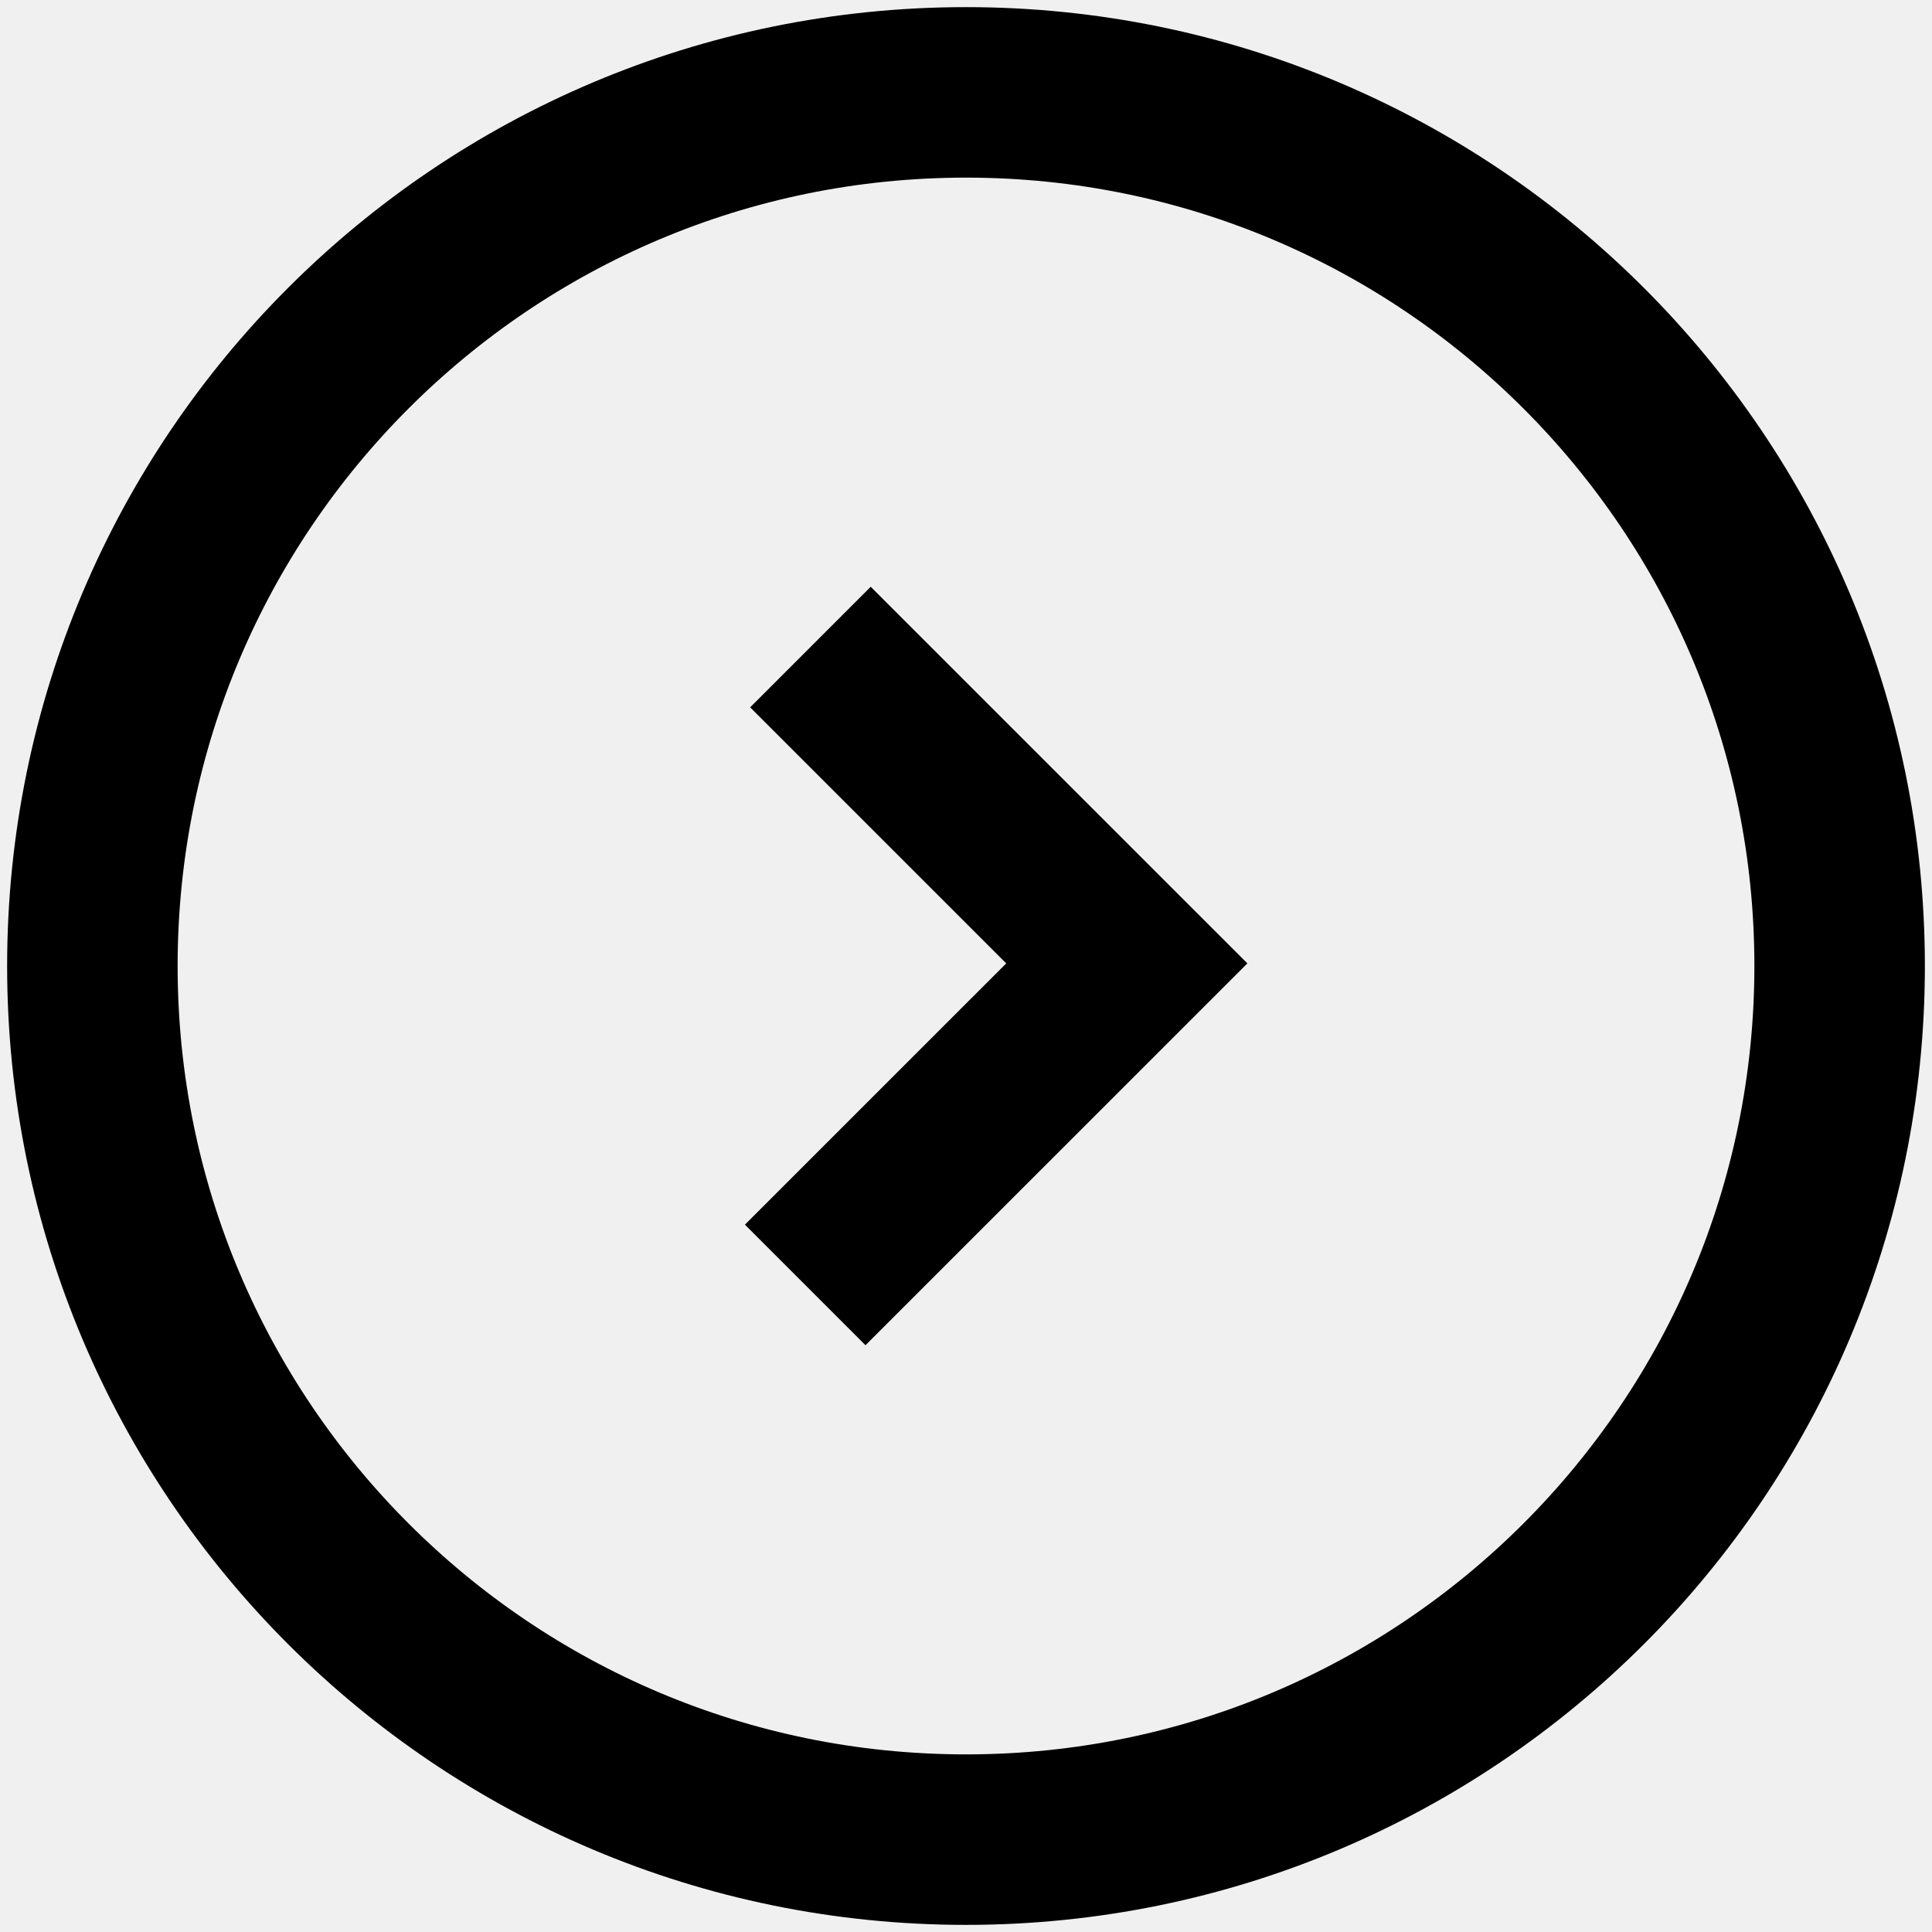
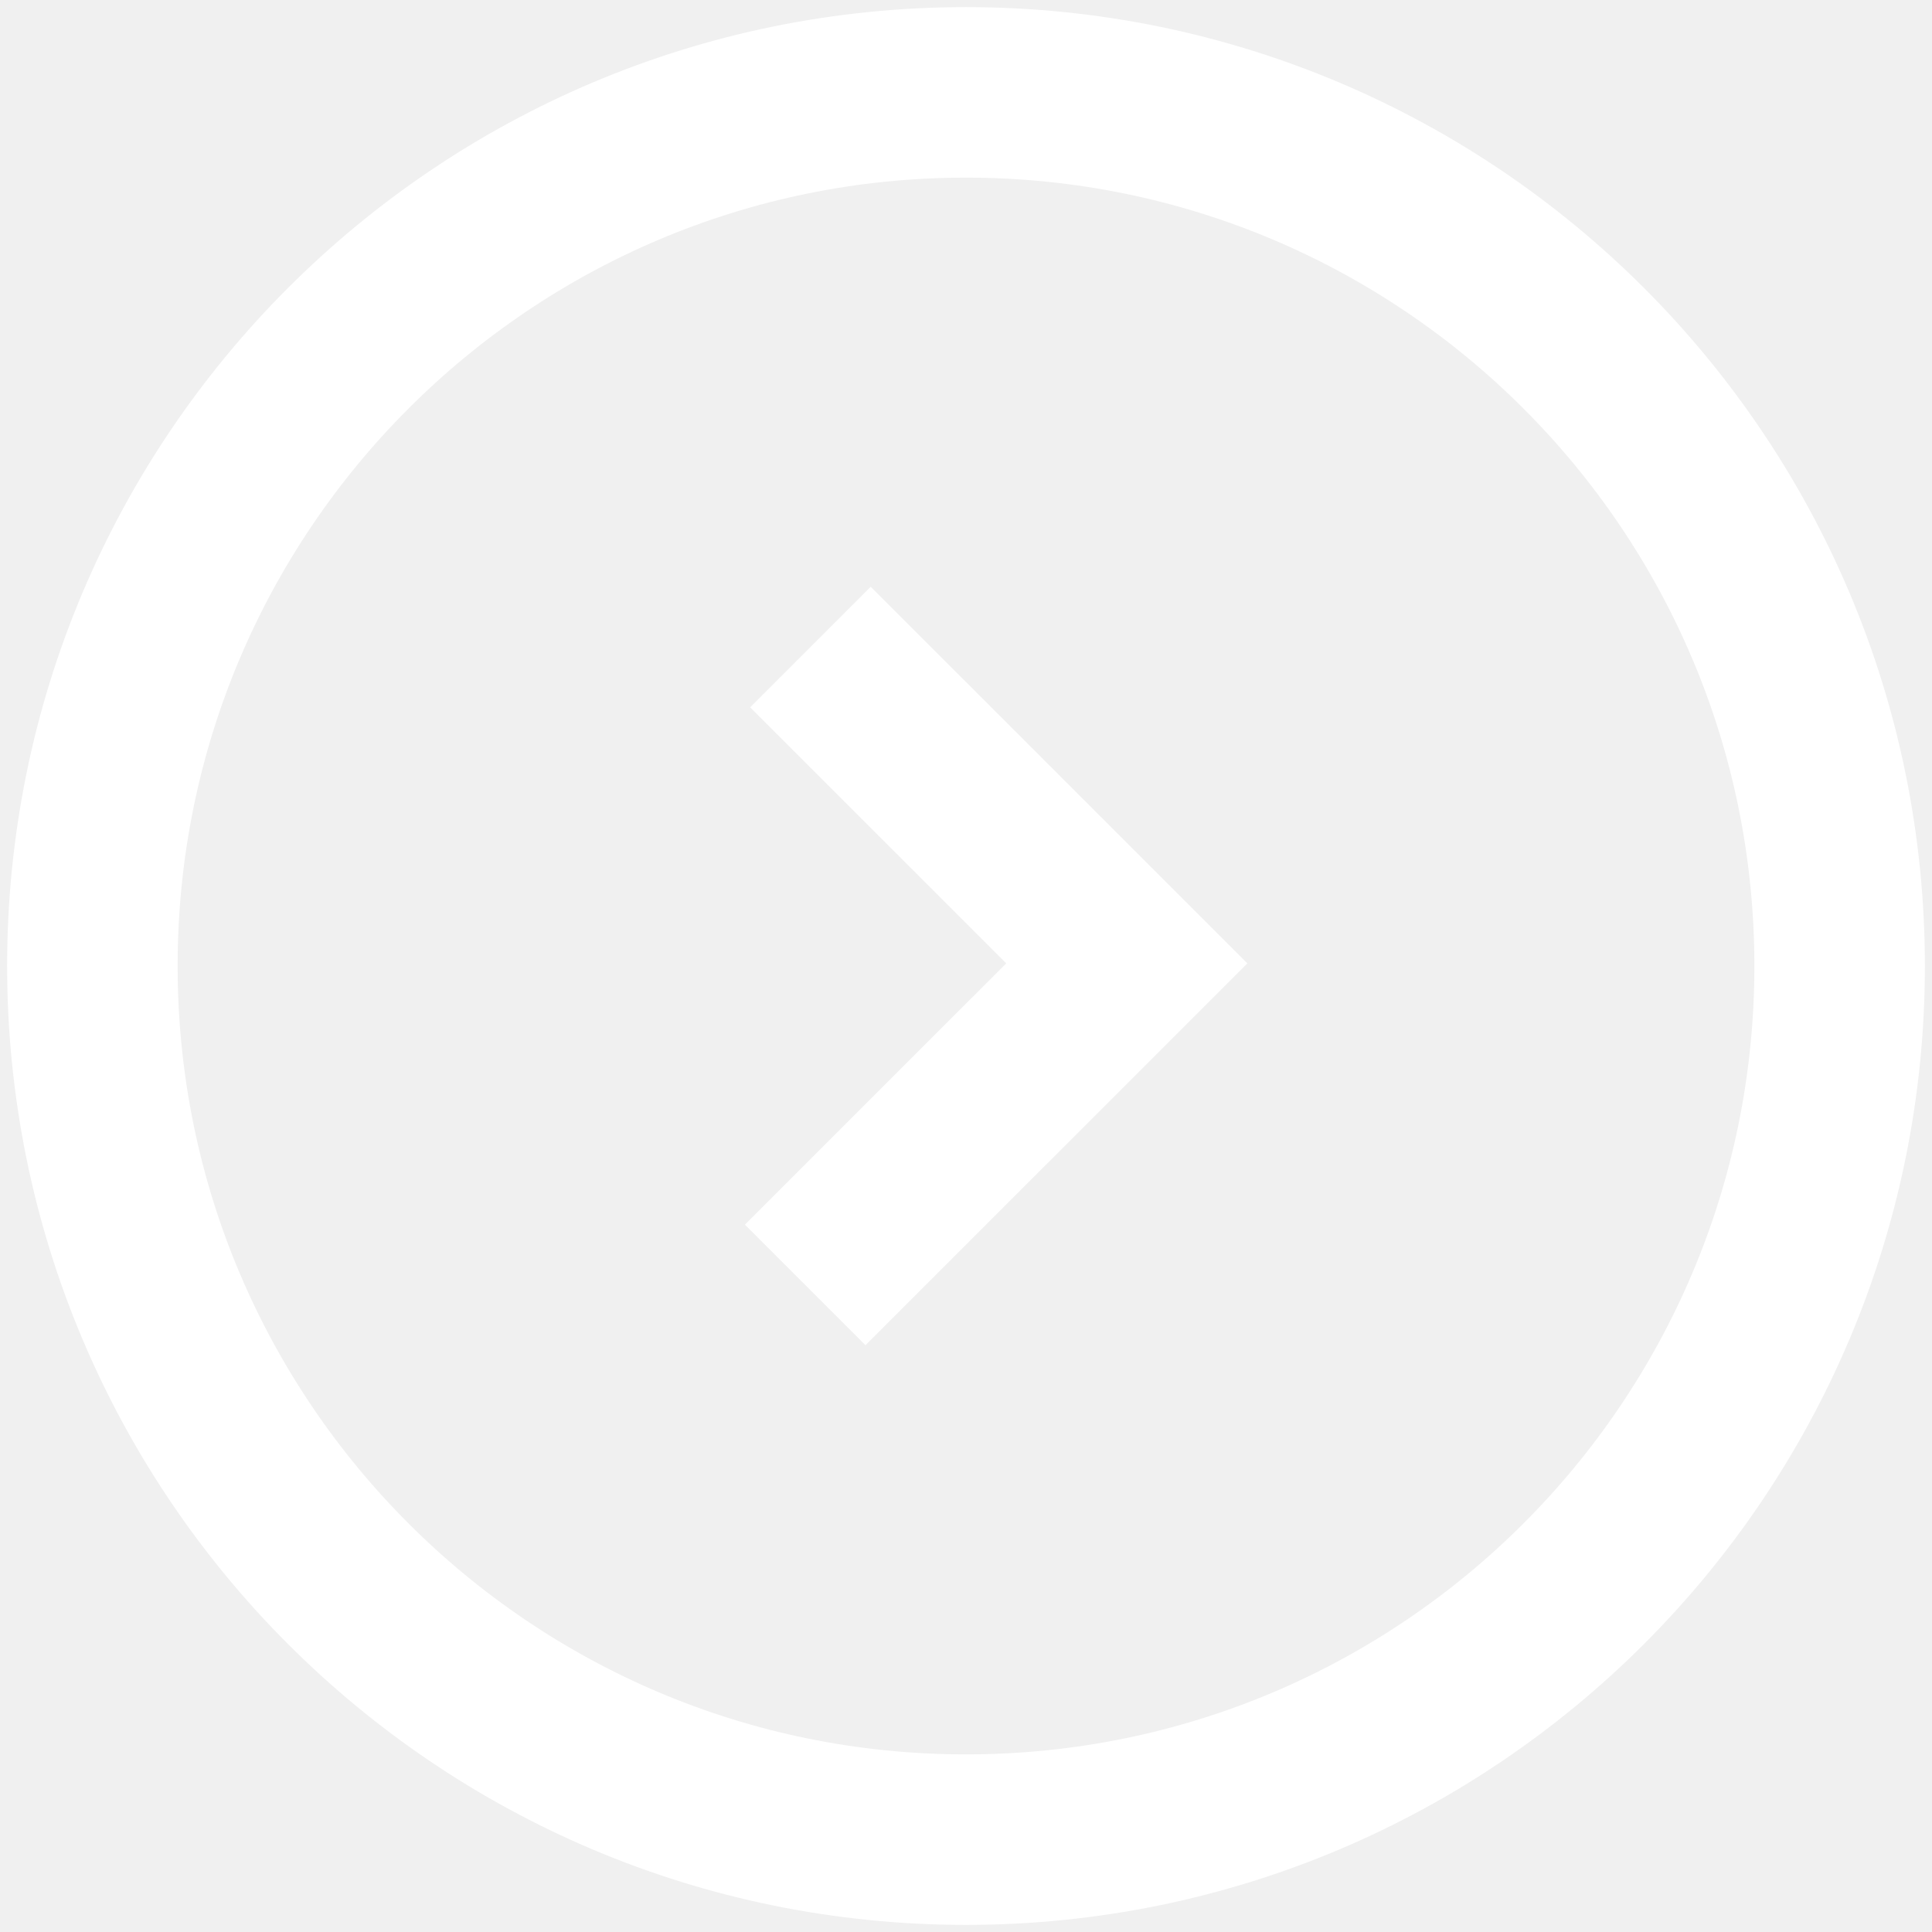
<svg xmlns="http://www.w3.org/2000/svg" version="1.1" id="Layer_1" x="0px" y="0px" width="200px" height="200px" viewBox="0 0 200 200" enable-background="new 0 0 200 200" xml:space="preserve">
-   <path fill="none" stroke="#000000" stroke-width="17.65" stroke-miterlimit="10" d="M190.438,99.998  c0,49.951-40.494,90.44-90.439,90.44c-49.947,0-90.436-40.489-90.436-90.44c0-49.947,40.488-90.435,90.436-90.435  C149.943,9.562,190.438,50.051,190.438,99.998z" />
-   <path fill="none" stroke="#000000" stroke-width="17.65" stroke-miterlimit="10" d="M100,100" />
-   <path fill="none" stroke="#000000" stroke-width="17.65" stroke-miterlimit="10" d="M100,100" />
-   <path fill="none" stroke="#000000" stroke-width="17.65" stroke-miterlimit="10" d="M100,100" />
-   <polyline fill="none" stroke="#000000" stroke-width="17.65" stroke-miterlimit="10" points="83.896,66.983 116.646,99.729   83.354,133.017 " />
+   <path fill="none" stroke="#ffffff" stroke-width="17.65" stroke-miterlimit="10" d="M190.438,99.998  c0,49.951-40.494,90.44-90.439,90.44c-49.947,0-90.436-40.489-90.436-90.44c0-49.947,40.488-90.435,90.436-90.435  C149.943,9.562,190.438,50.051,190.438,99.998z" />
+   <path fill="none" stroke="#ffffff" stroke-width="17.65" stroke-miterlimit="10" d="M100,100" />
+   <path fill="none" stroke="#ffffff" stroke-width="17.65" stroke-miterlimit="10" d="M100,100" />
+   <path fill="none" stroke="#ffffff" stroke-width="17.65" stroke-miterlimit="10" d="M100,100" />
+   <polyline fill="none" stroke="#ffffff" stroke-width="17.65" stroke-miterlimit="10" points="83.896,66.983 116.646,99.729  83.354,133.017 " />
</svg>
